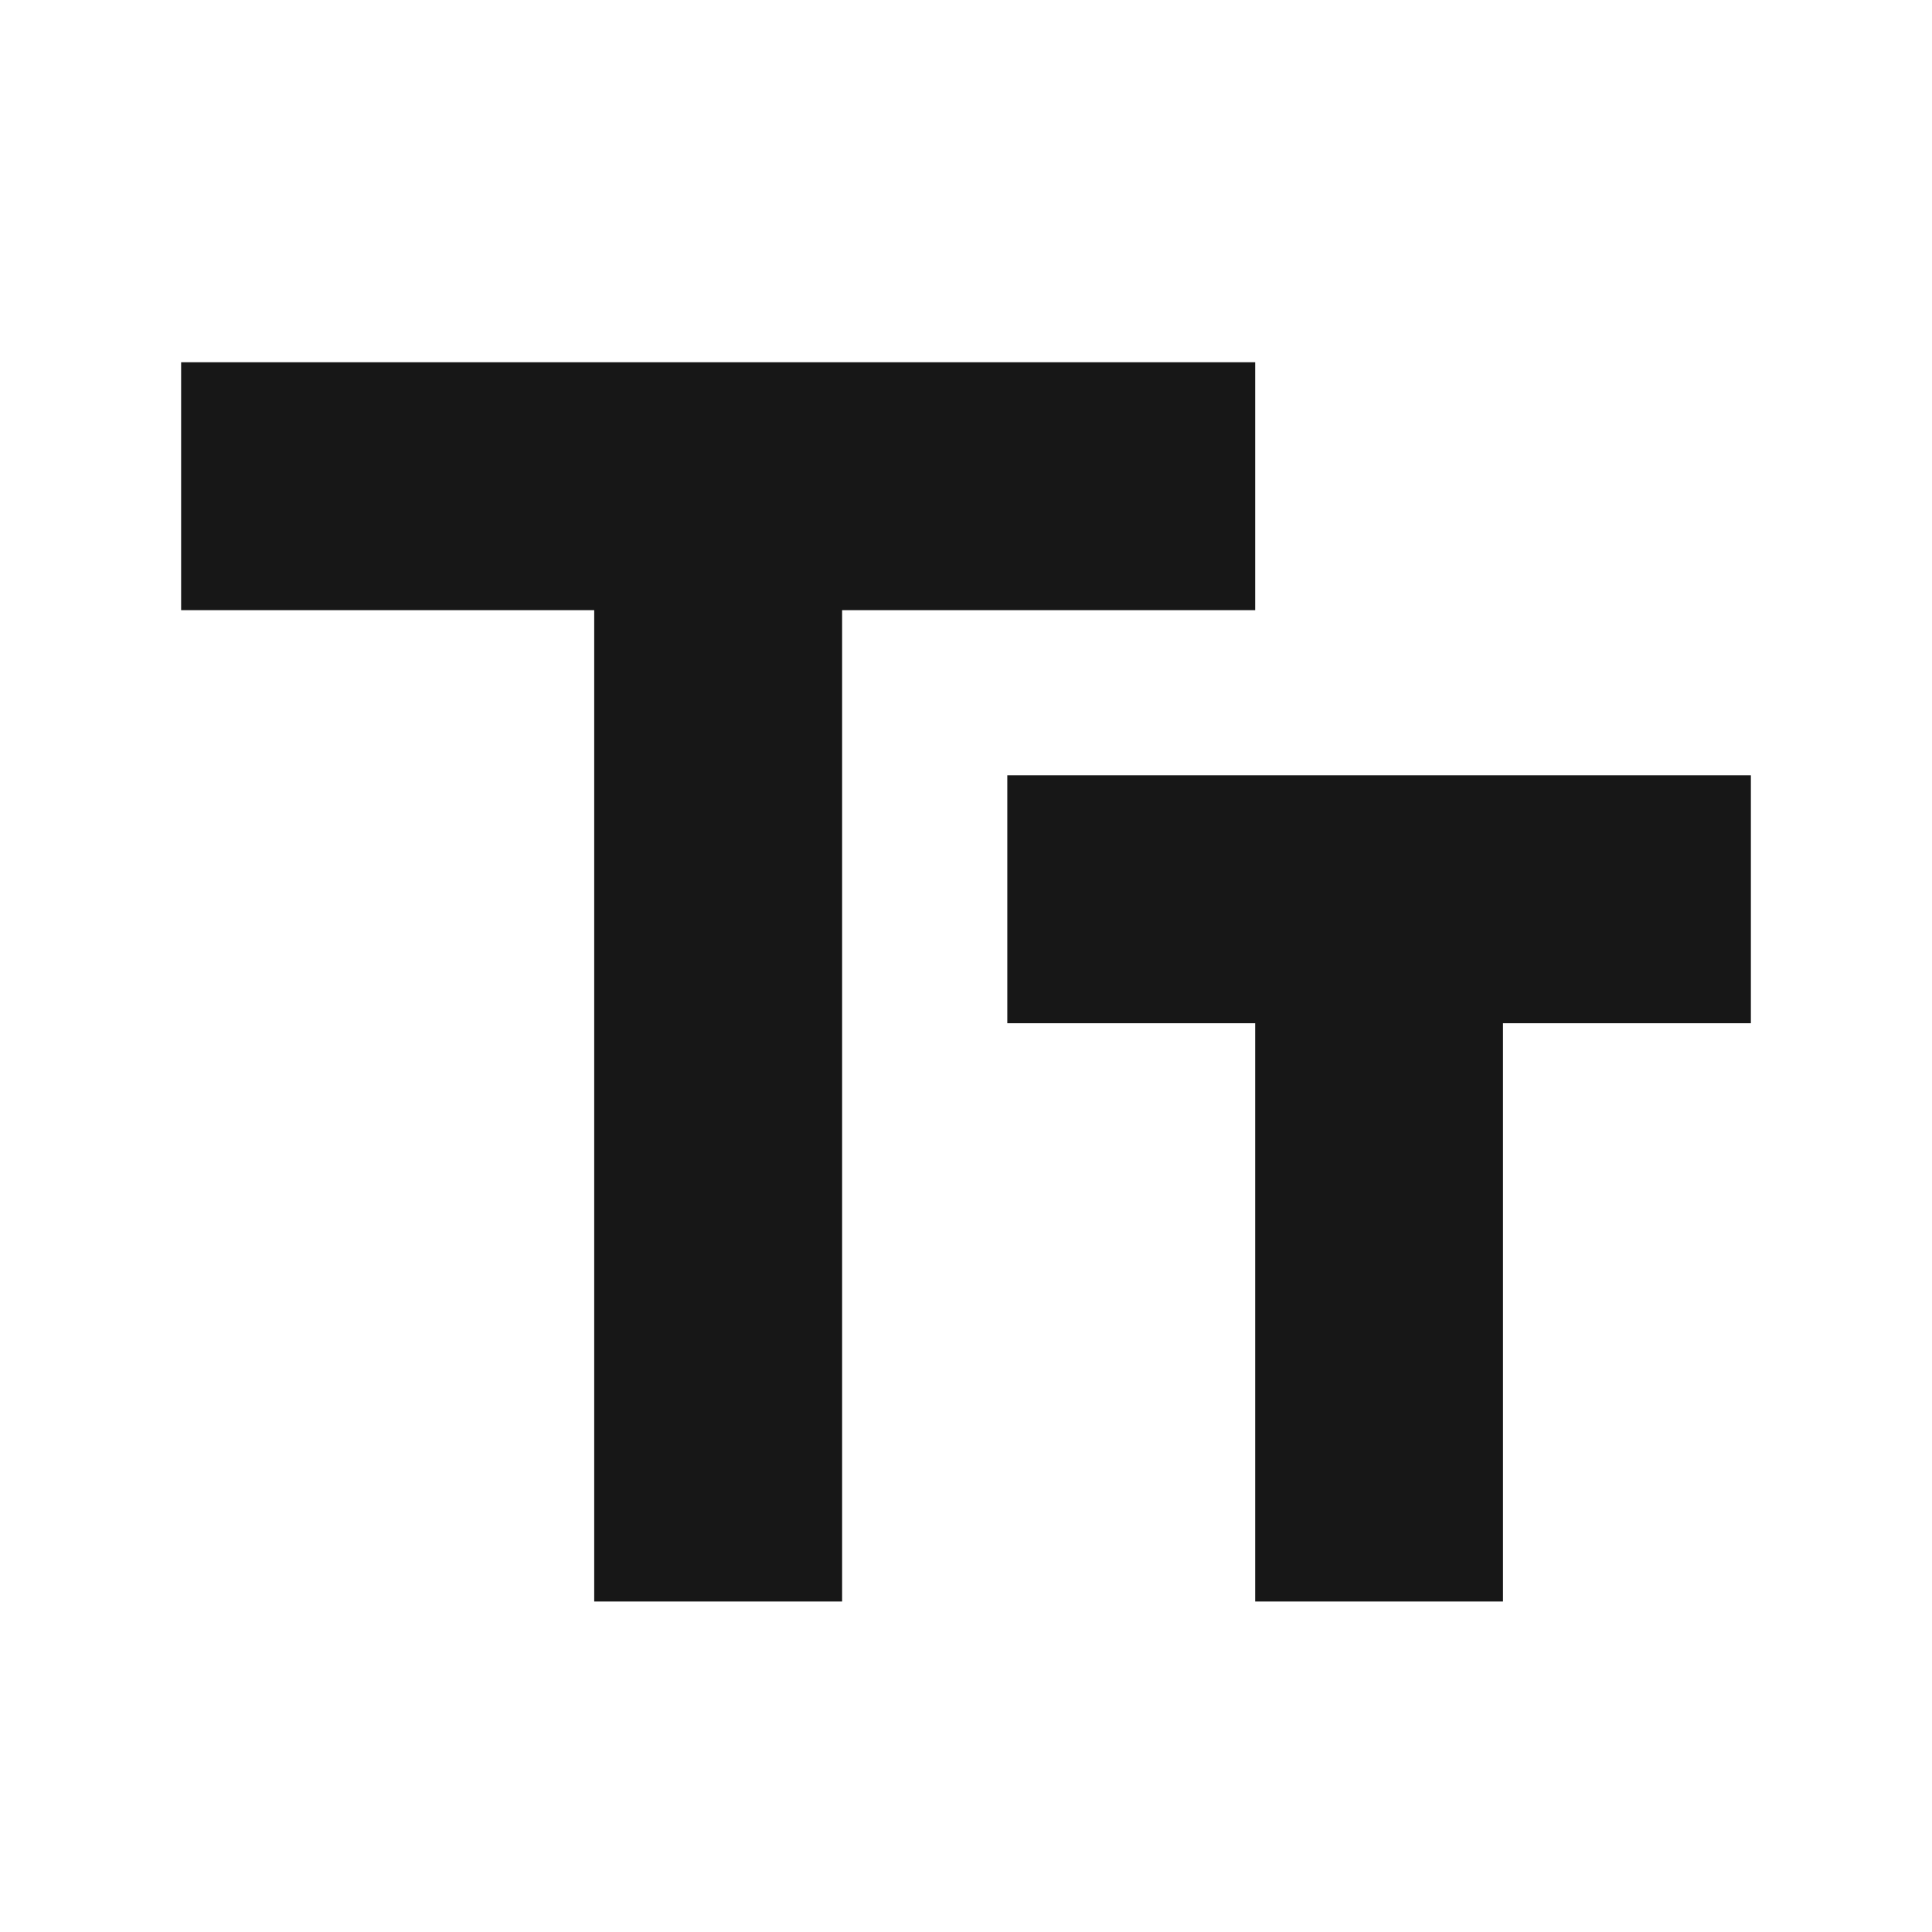
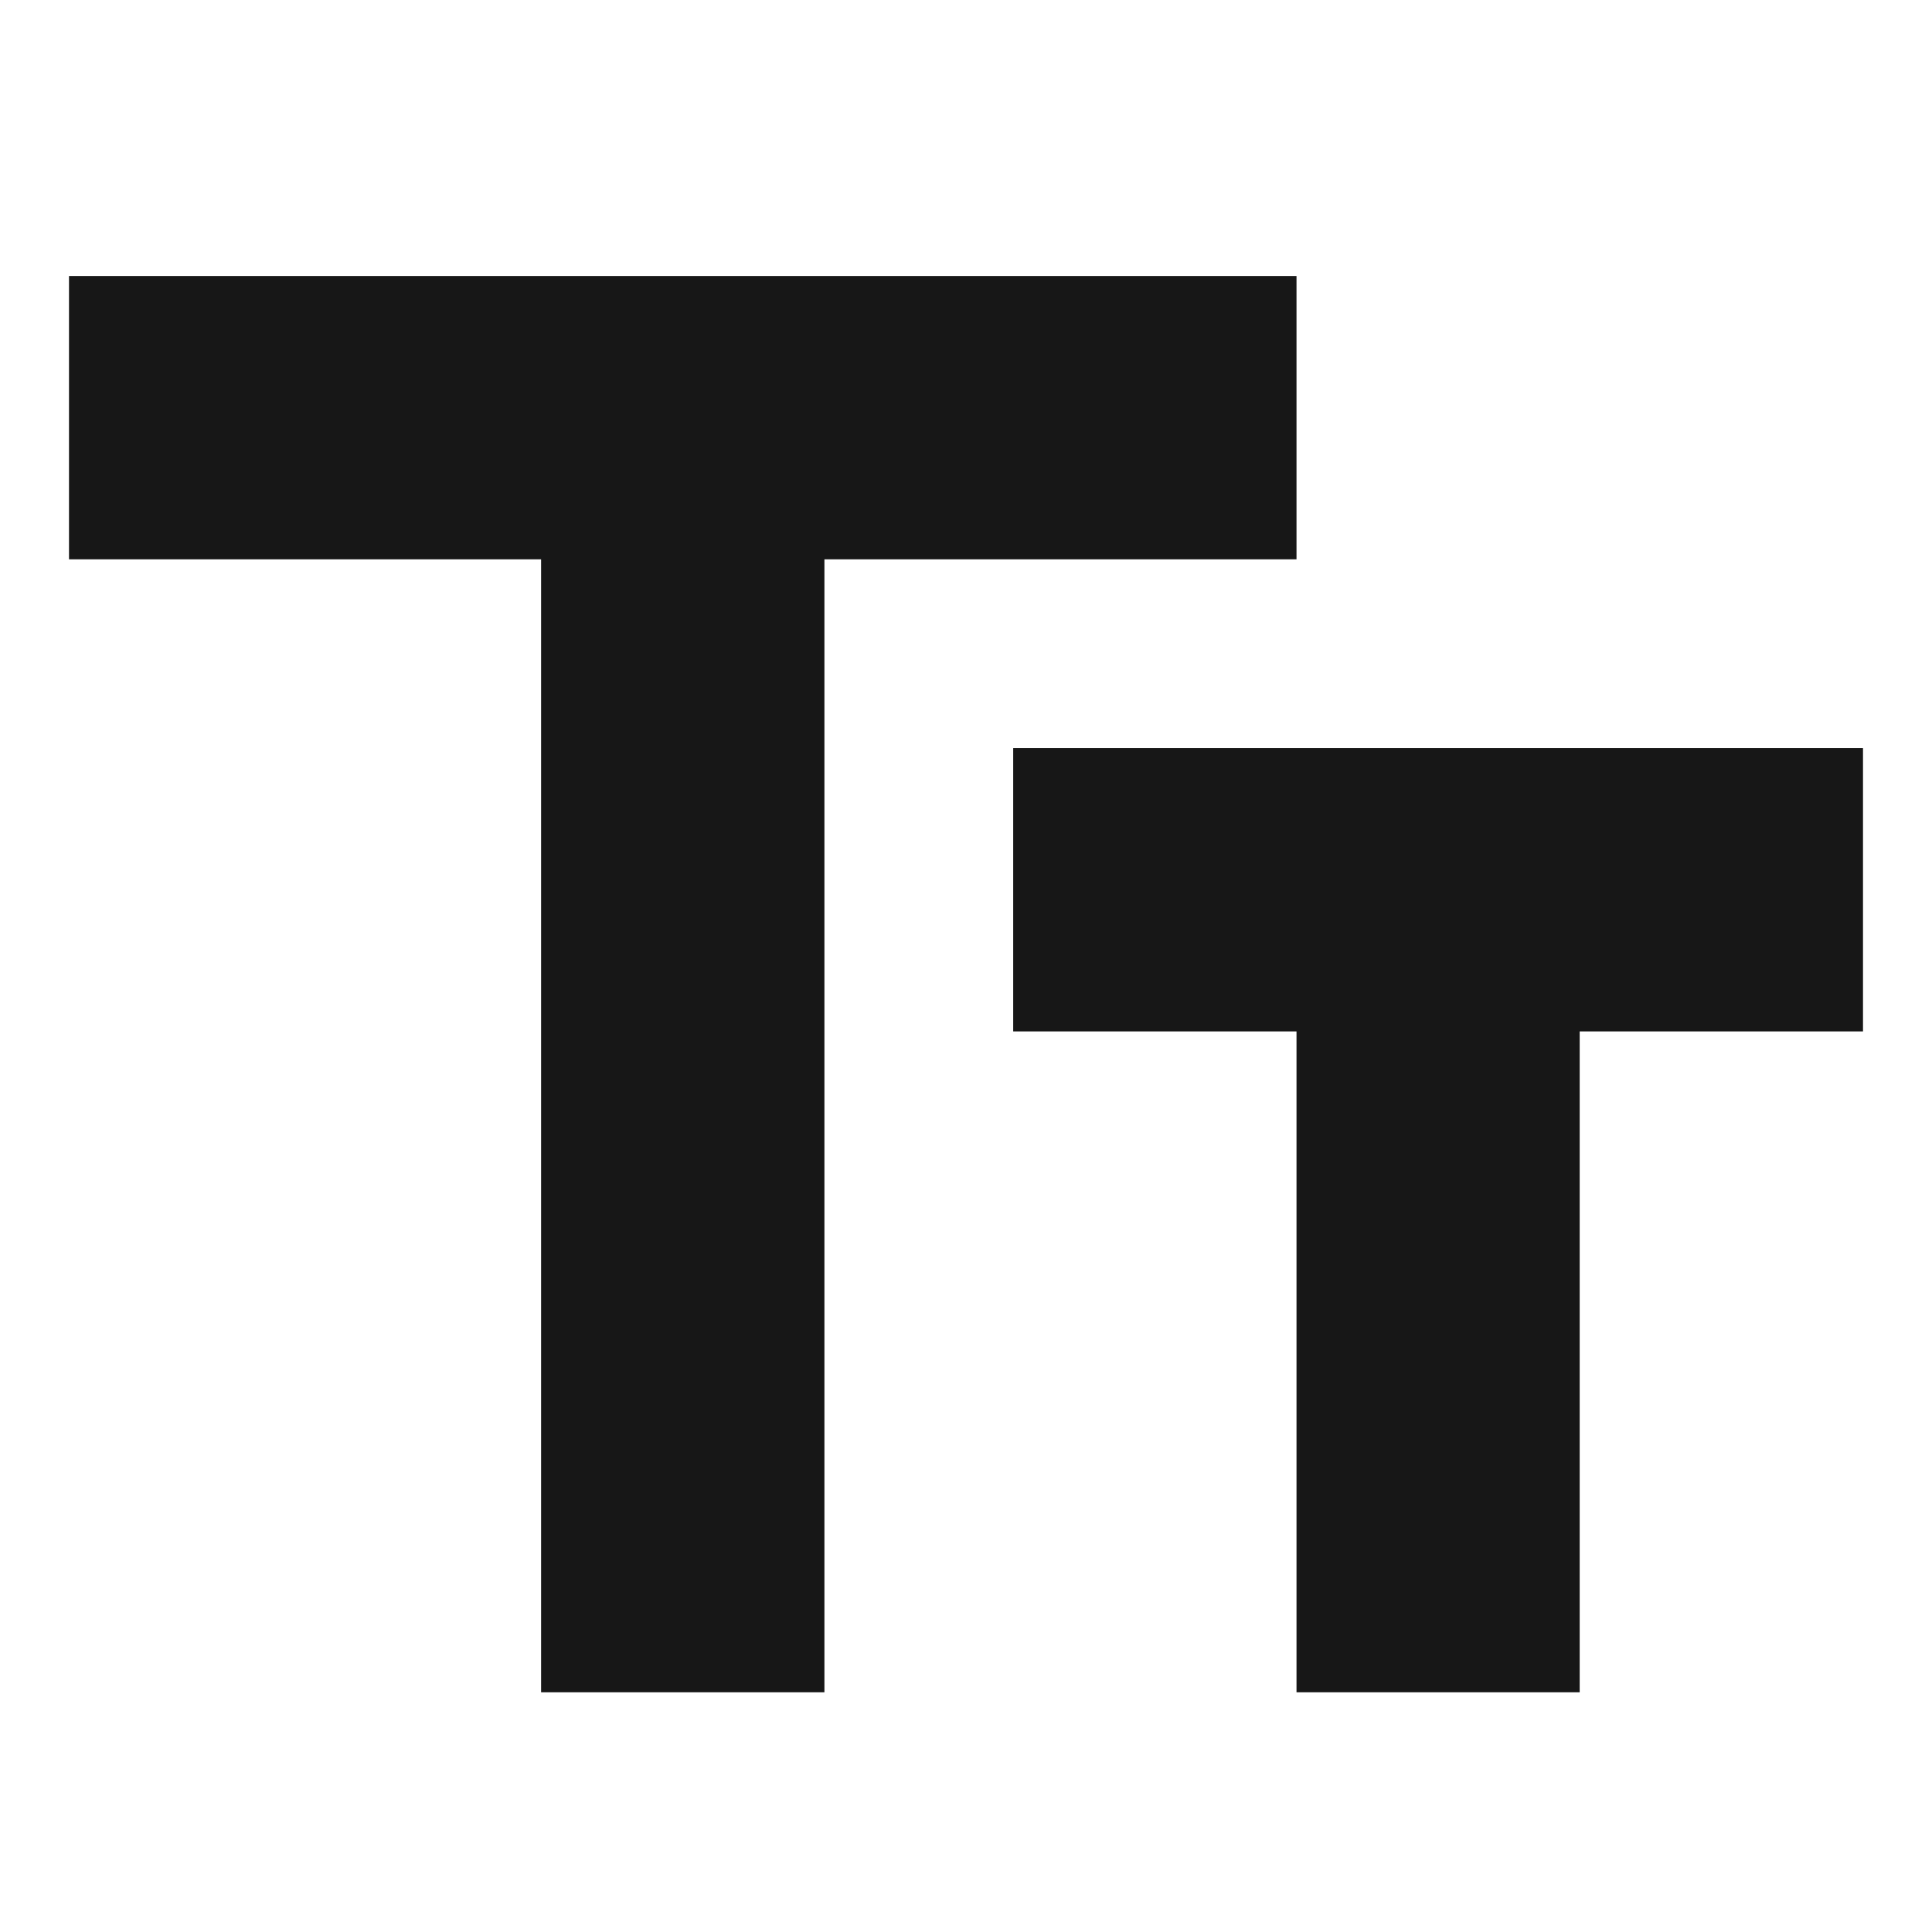
- <svg xmlns="http://www.w3.org/2000/svg" width="16" height="16" viewBox="0 0 16 16" fill="none">
+ <svg xmlns="http://www.w3.org/2000/svg" width="20" height="20" viewBox="1 2.5 14 11" fill="none">
  <path d="M1.5 3V5.053H4.921V13.263H6.974V5.053H10.395V3H1.5ZM14.5 6.421H8.342V8.474H10.395V13.263H12.447V8.474H14.5V6.421Z" fill="#171717" />
</svg>
